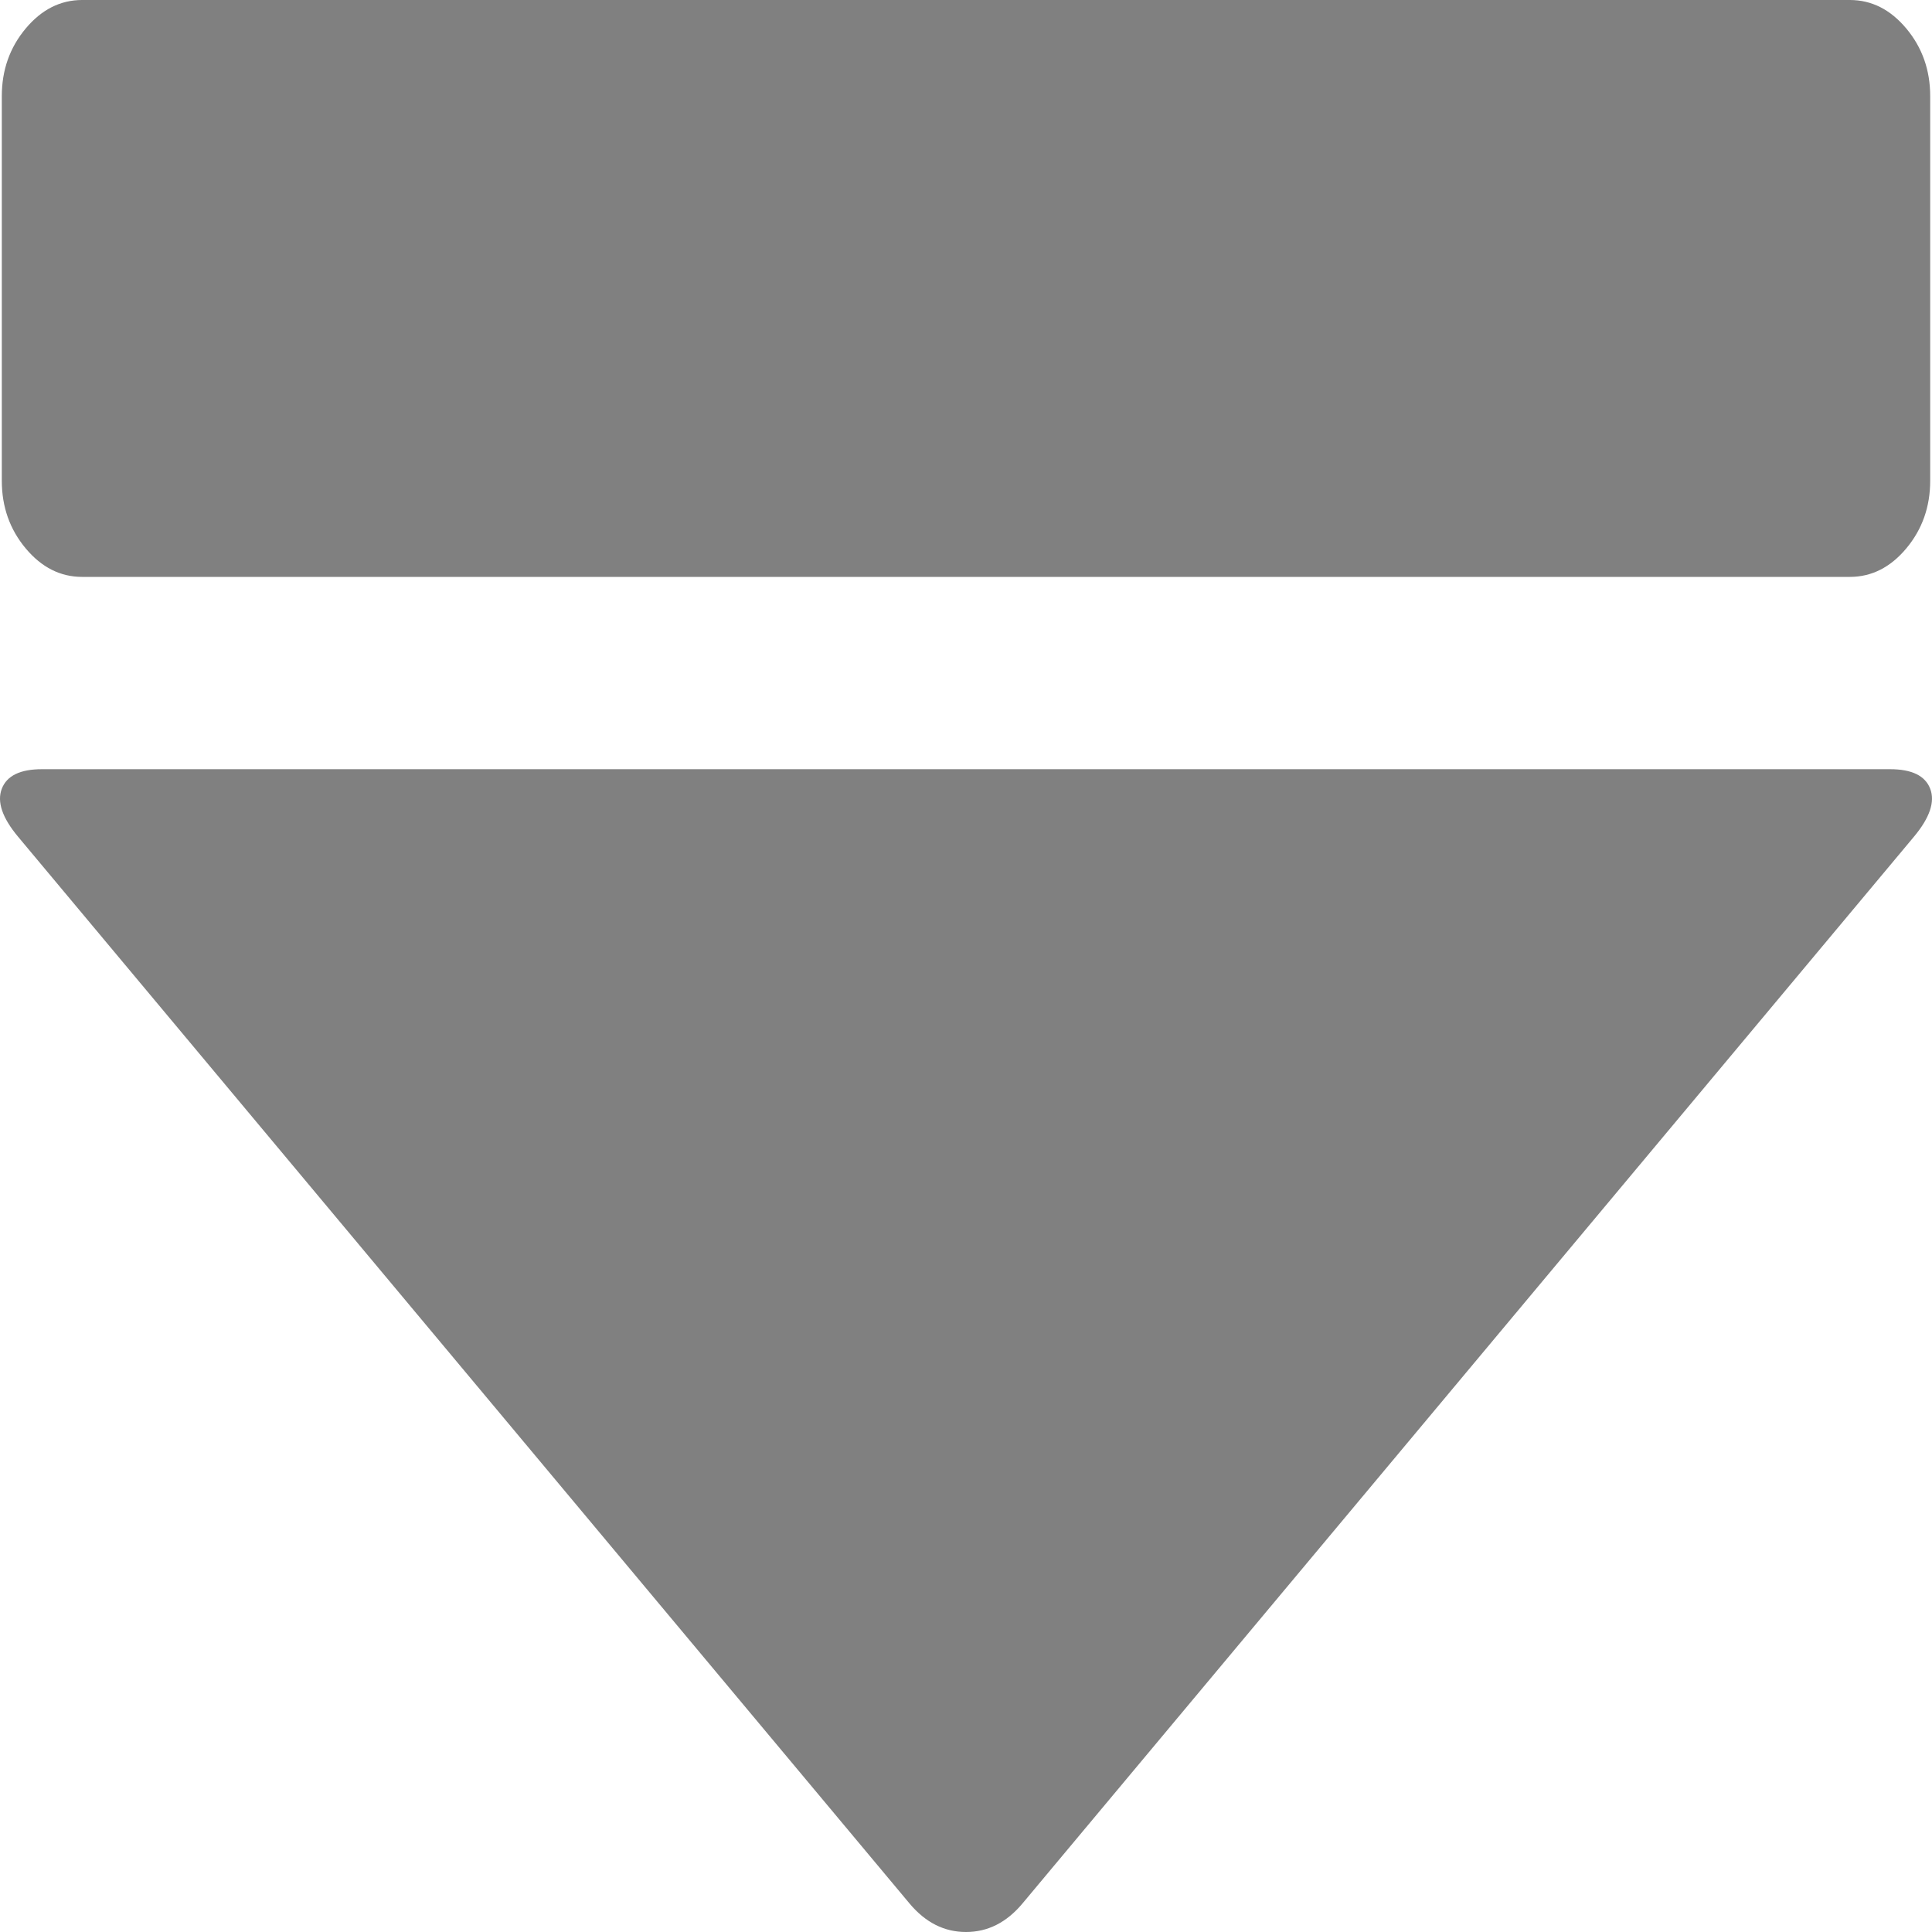
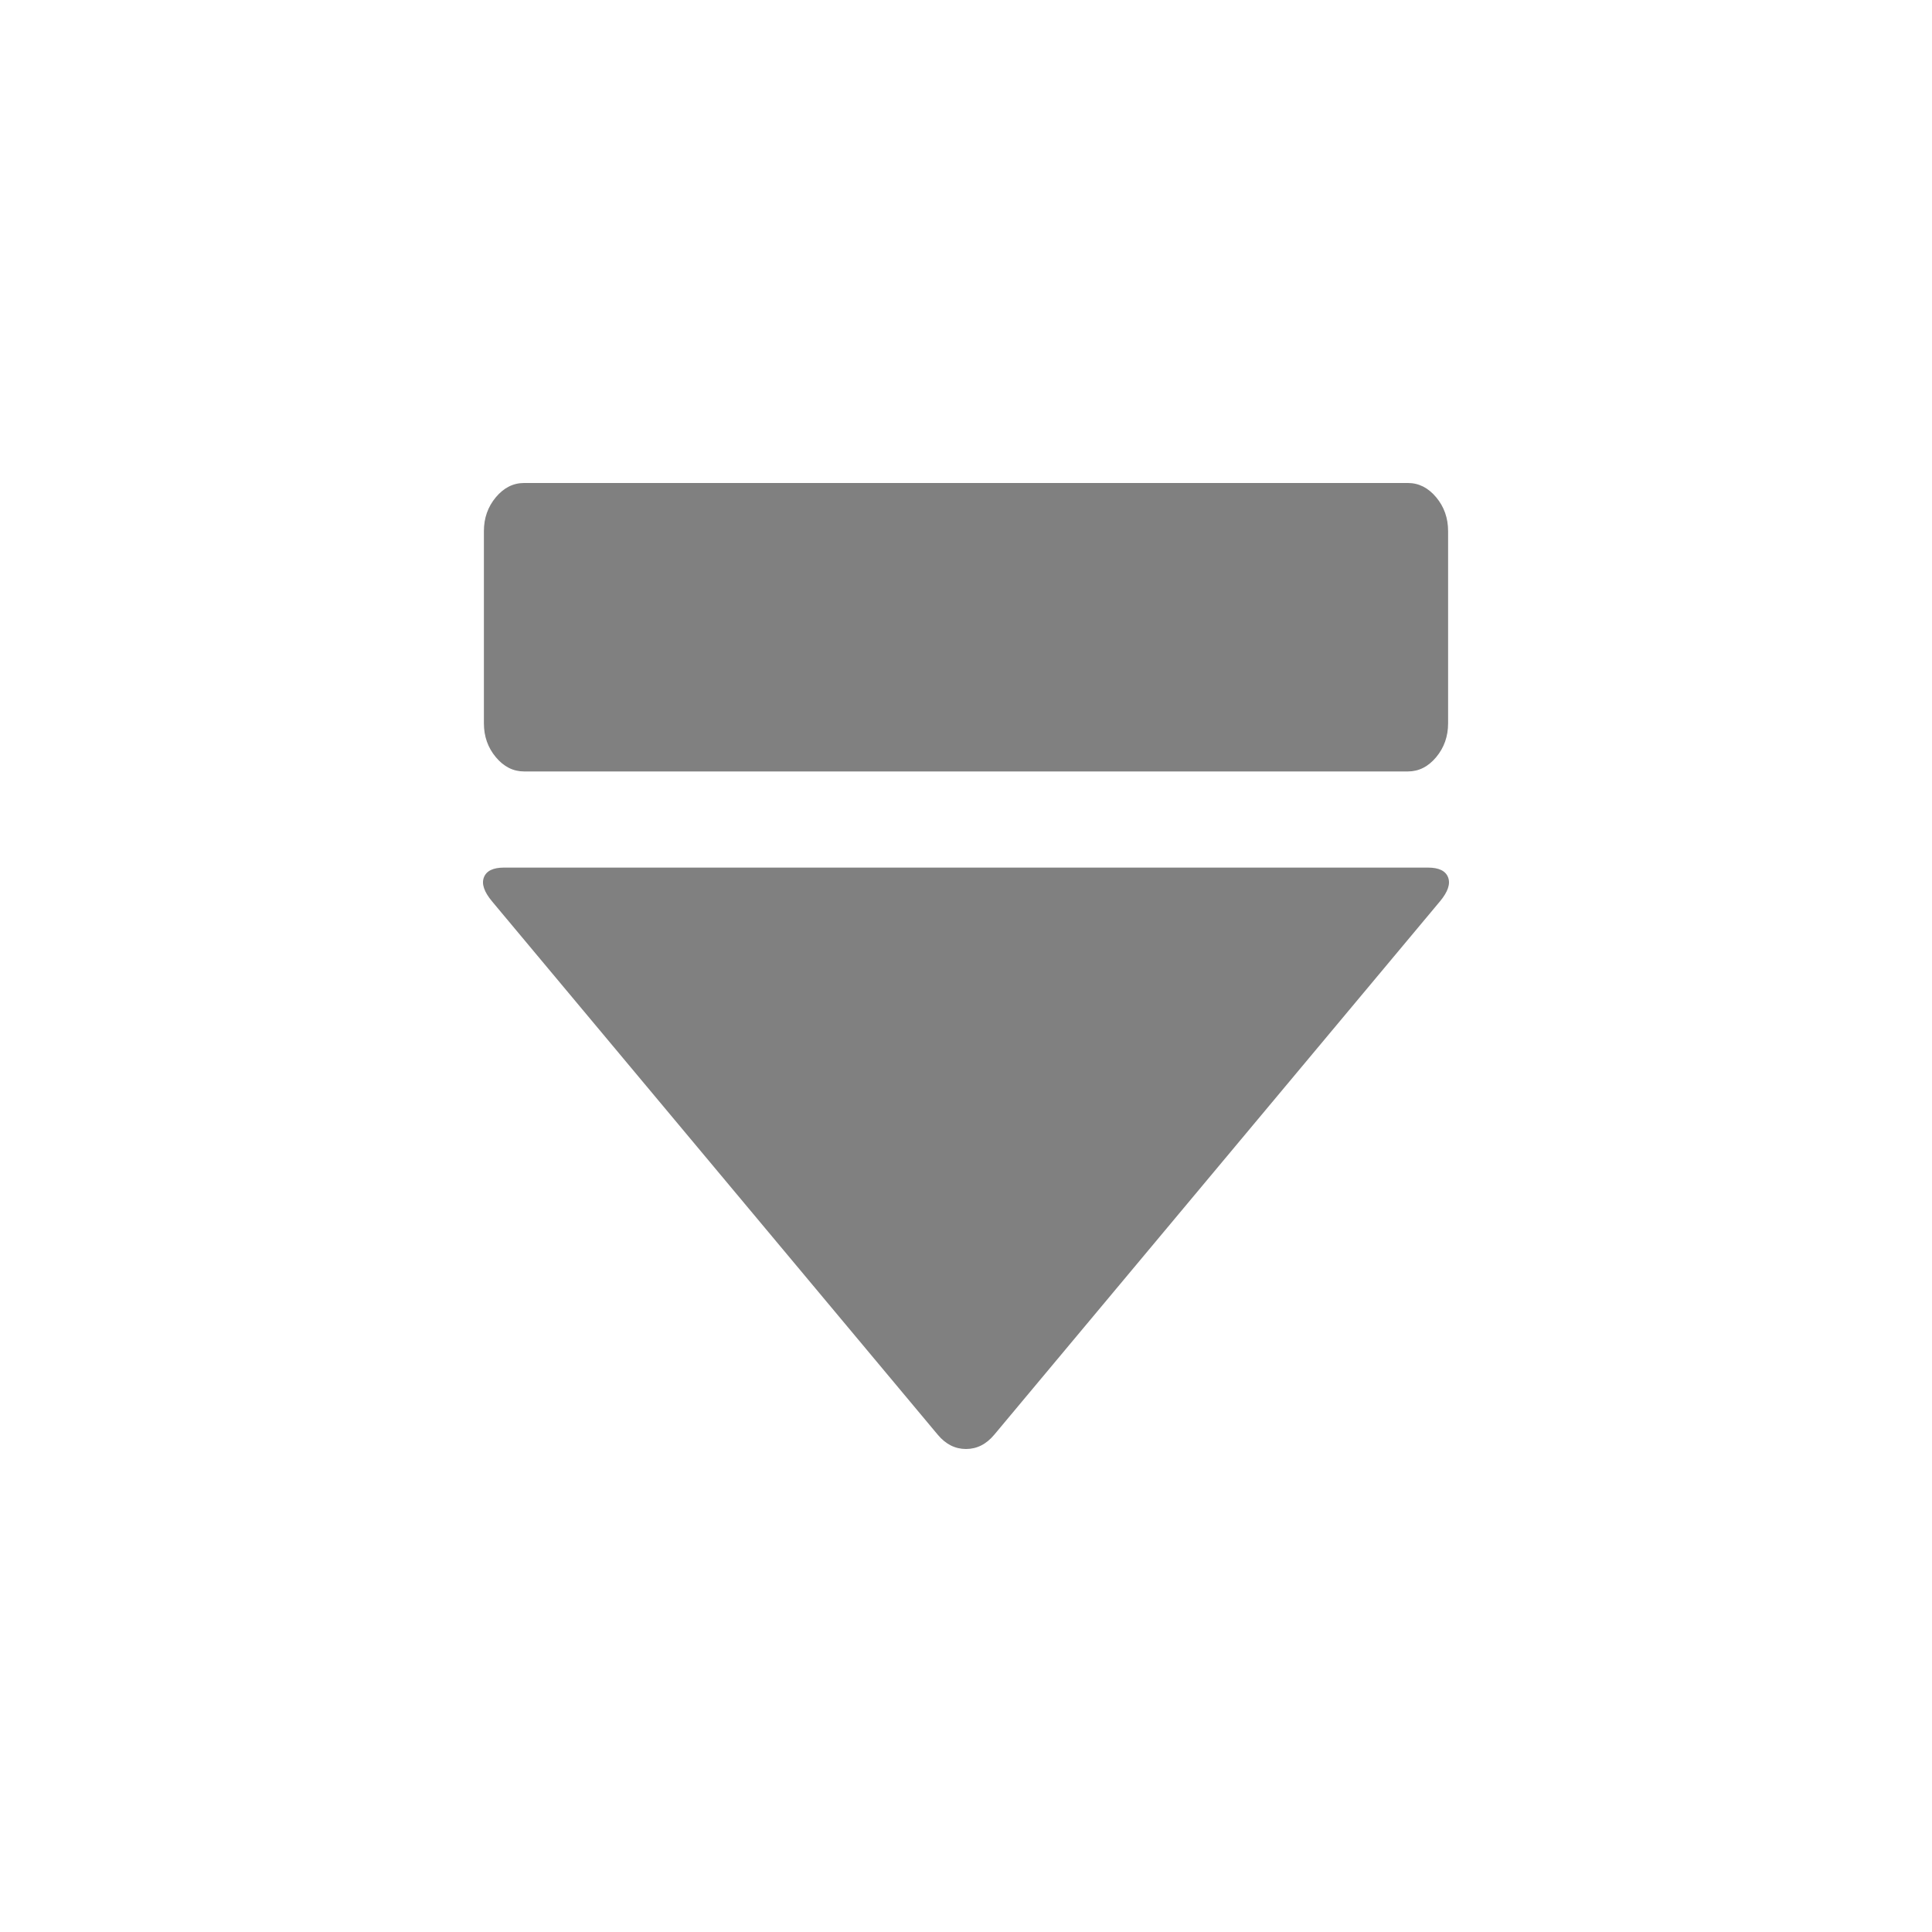
- <svg xmlns="http://www.w3.org/2000/svg" viewBox="0 0 16 16" id="svg3037" version="1.1" width="16" height="16">
+ <svg xmlns="http://www.w3.org/2000/svg" viewBox="0 0 24 24" id="svg3037" version="1.1" width="24" height="24">
  <defs id="defs3045" />
-   <g id="g3039" transform="matrix(0.01039717,0,0,0.01244168,0.00457475,0)" style="fill:#808080">
+   <g id="g3039" transform="matrix(0.00779788,0,0,0.00933126,6.003431,6)" style="fill:#808080">
    <path d="m 14,557 710,710 q 19,19 45,19 26,0 45,-19 l 710,-710 q 19,-19 13,-32 -6,-13 -32,-13 H 33 q -26,0 -32,13 -6,13 13,32 z M 1473,0 H 65 Q 39,0 20,19 1,38 1,64 v 256 q 0,26 19,45 19,19 45,19 h 1408 q 26,0 45,-19 19,-19 19,-45 V 64 q 0,-26 -19,-45 -19,-19 -45,-19 z" id="path3041" style="fill:#808080" />
  </g>
</svg>
